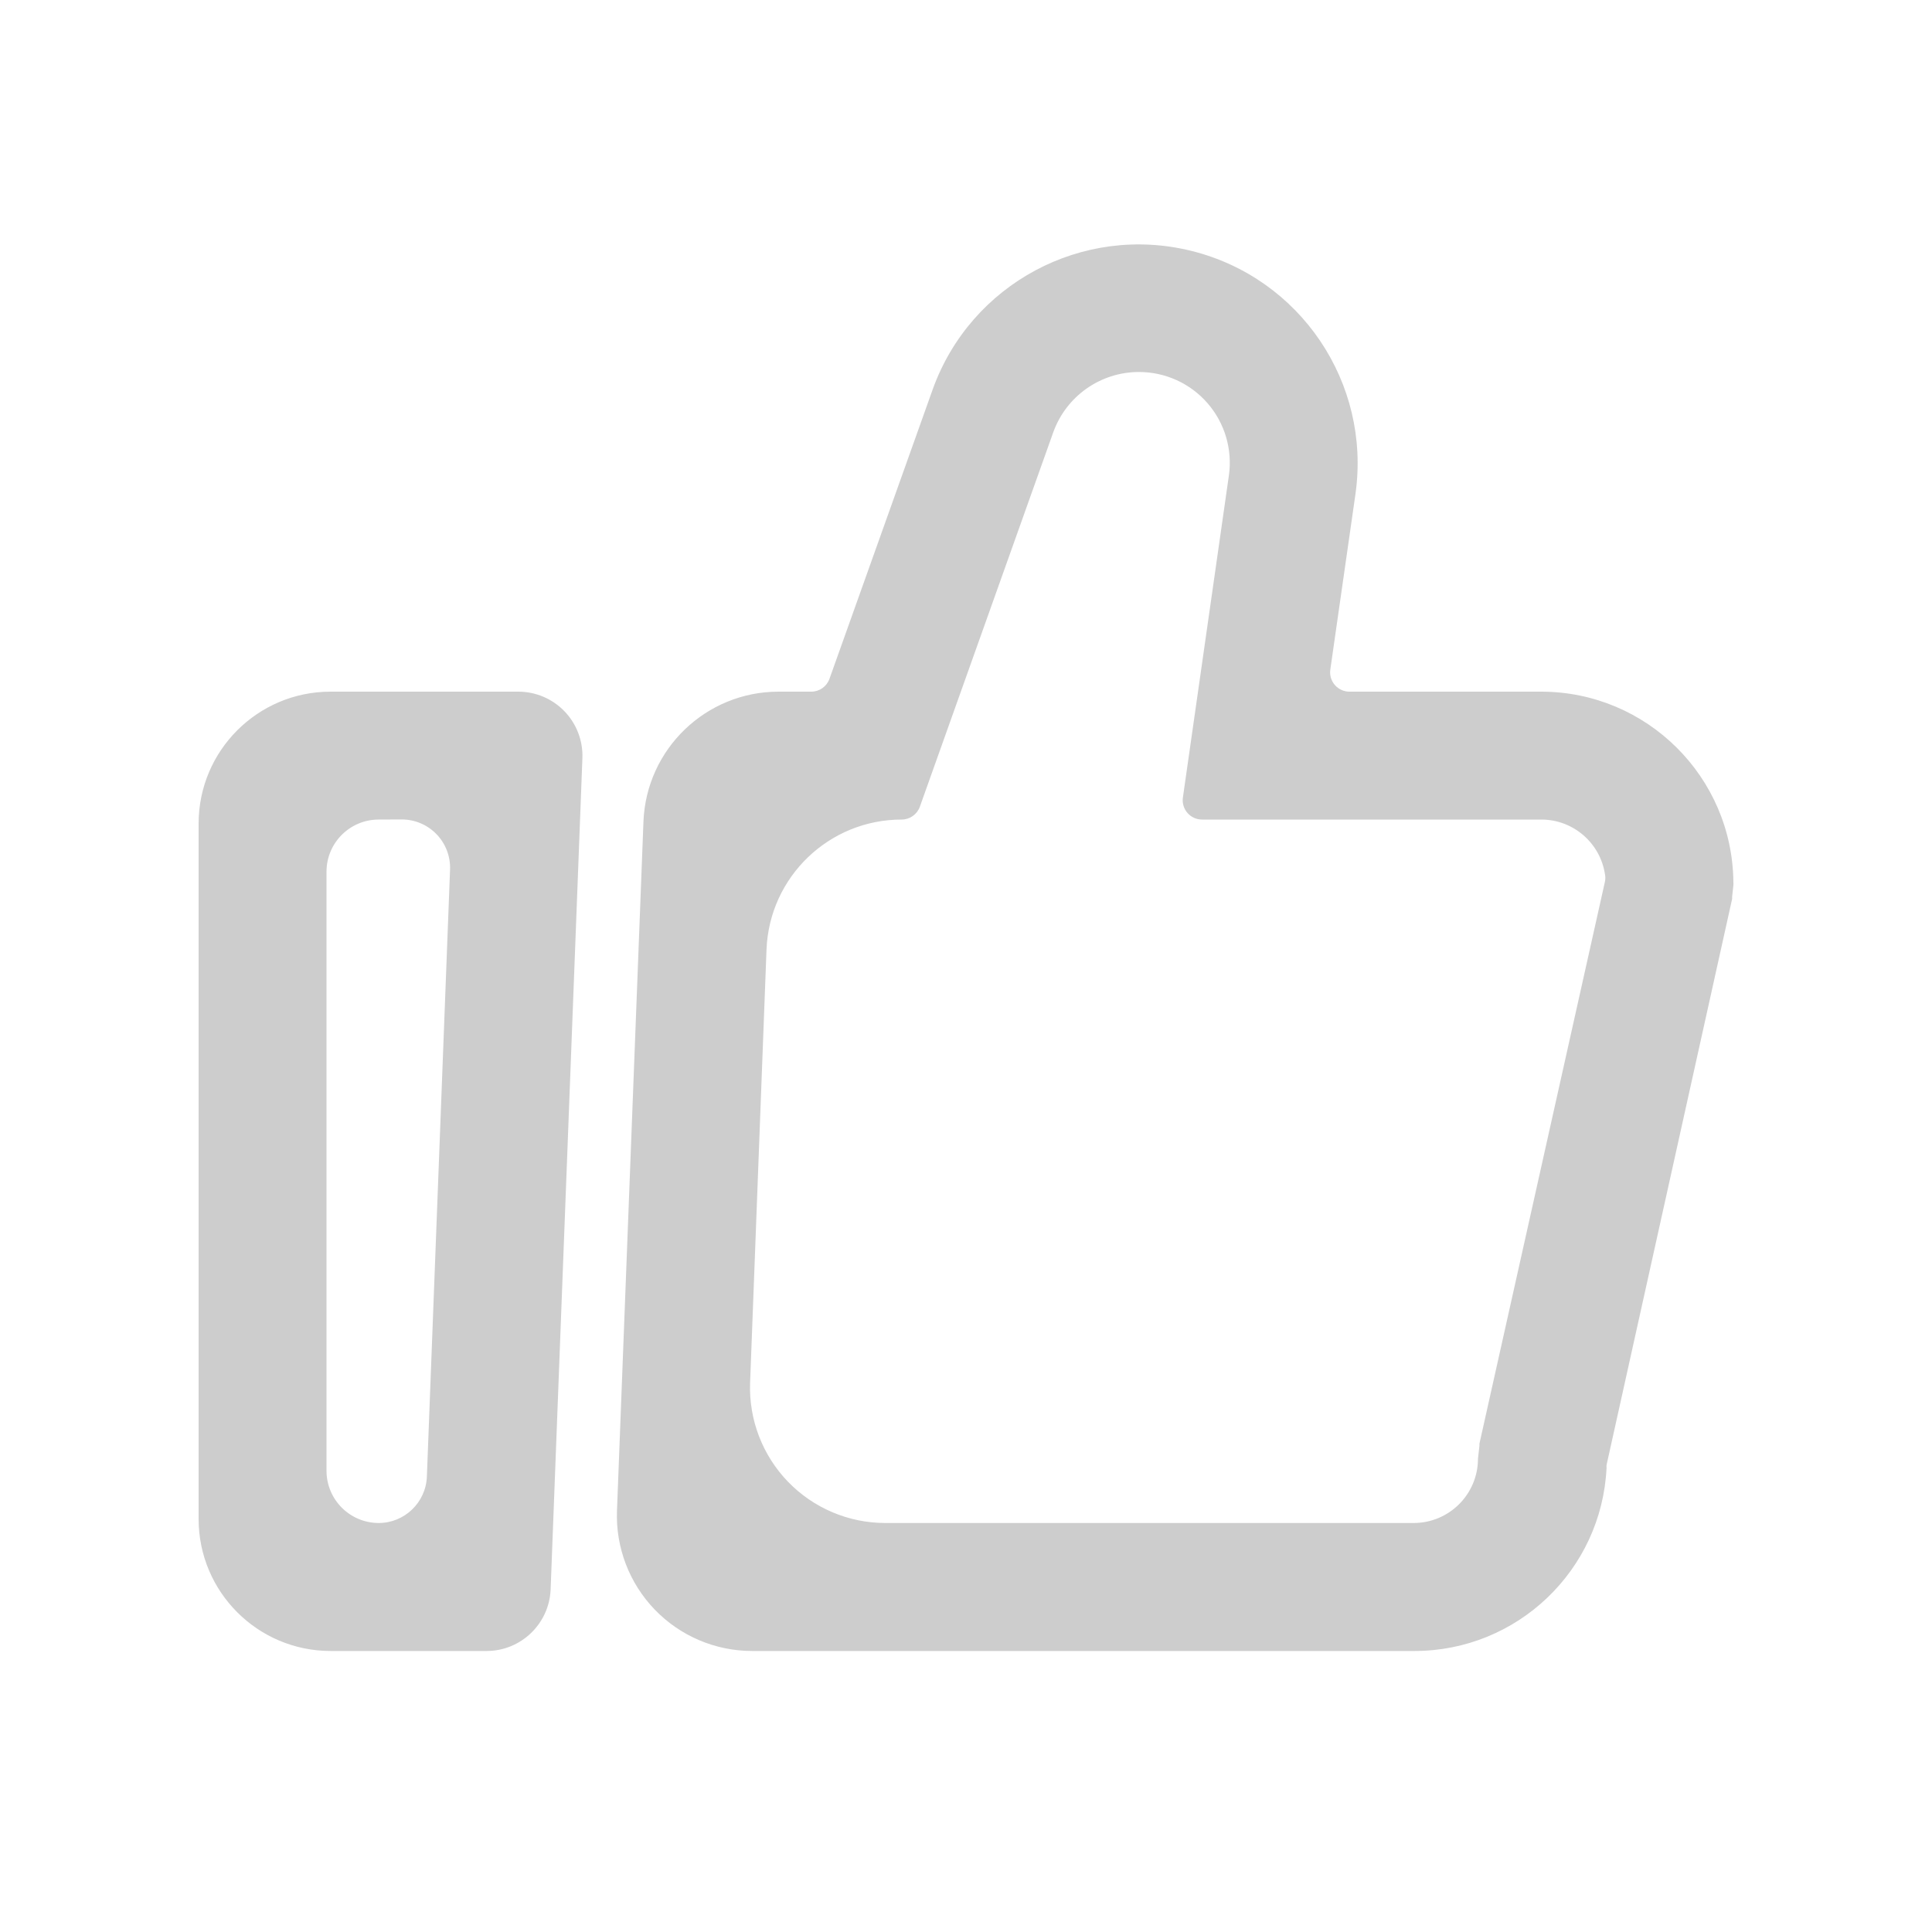
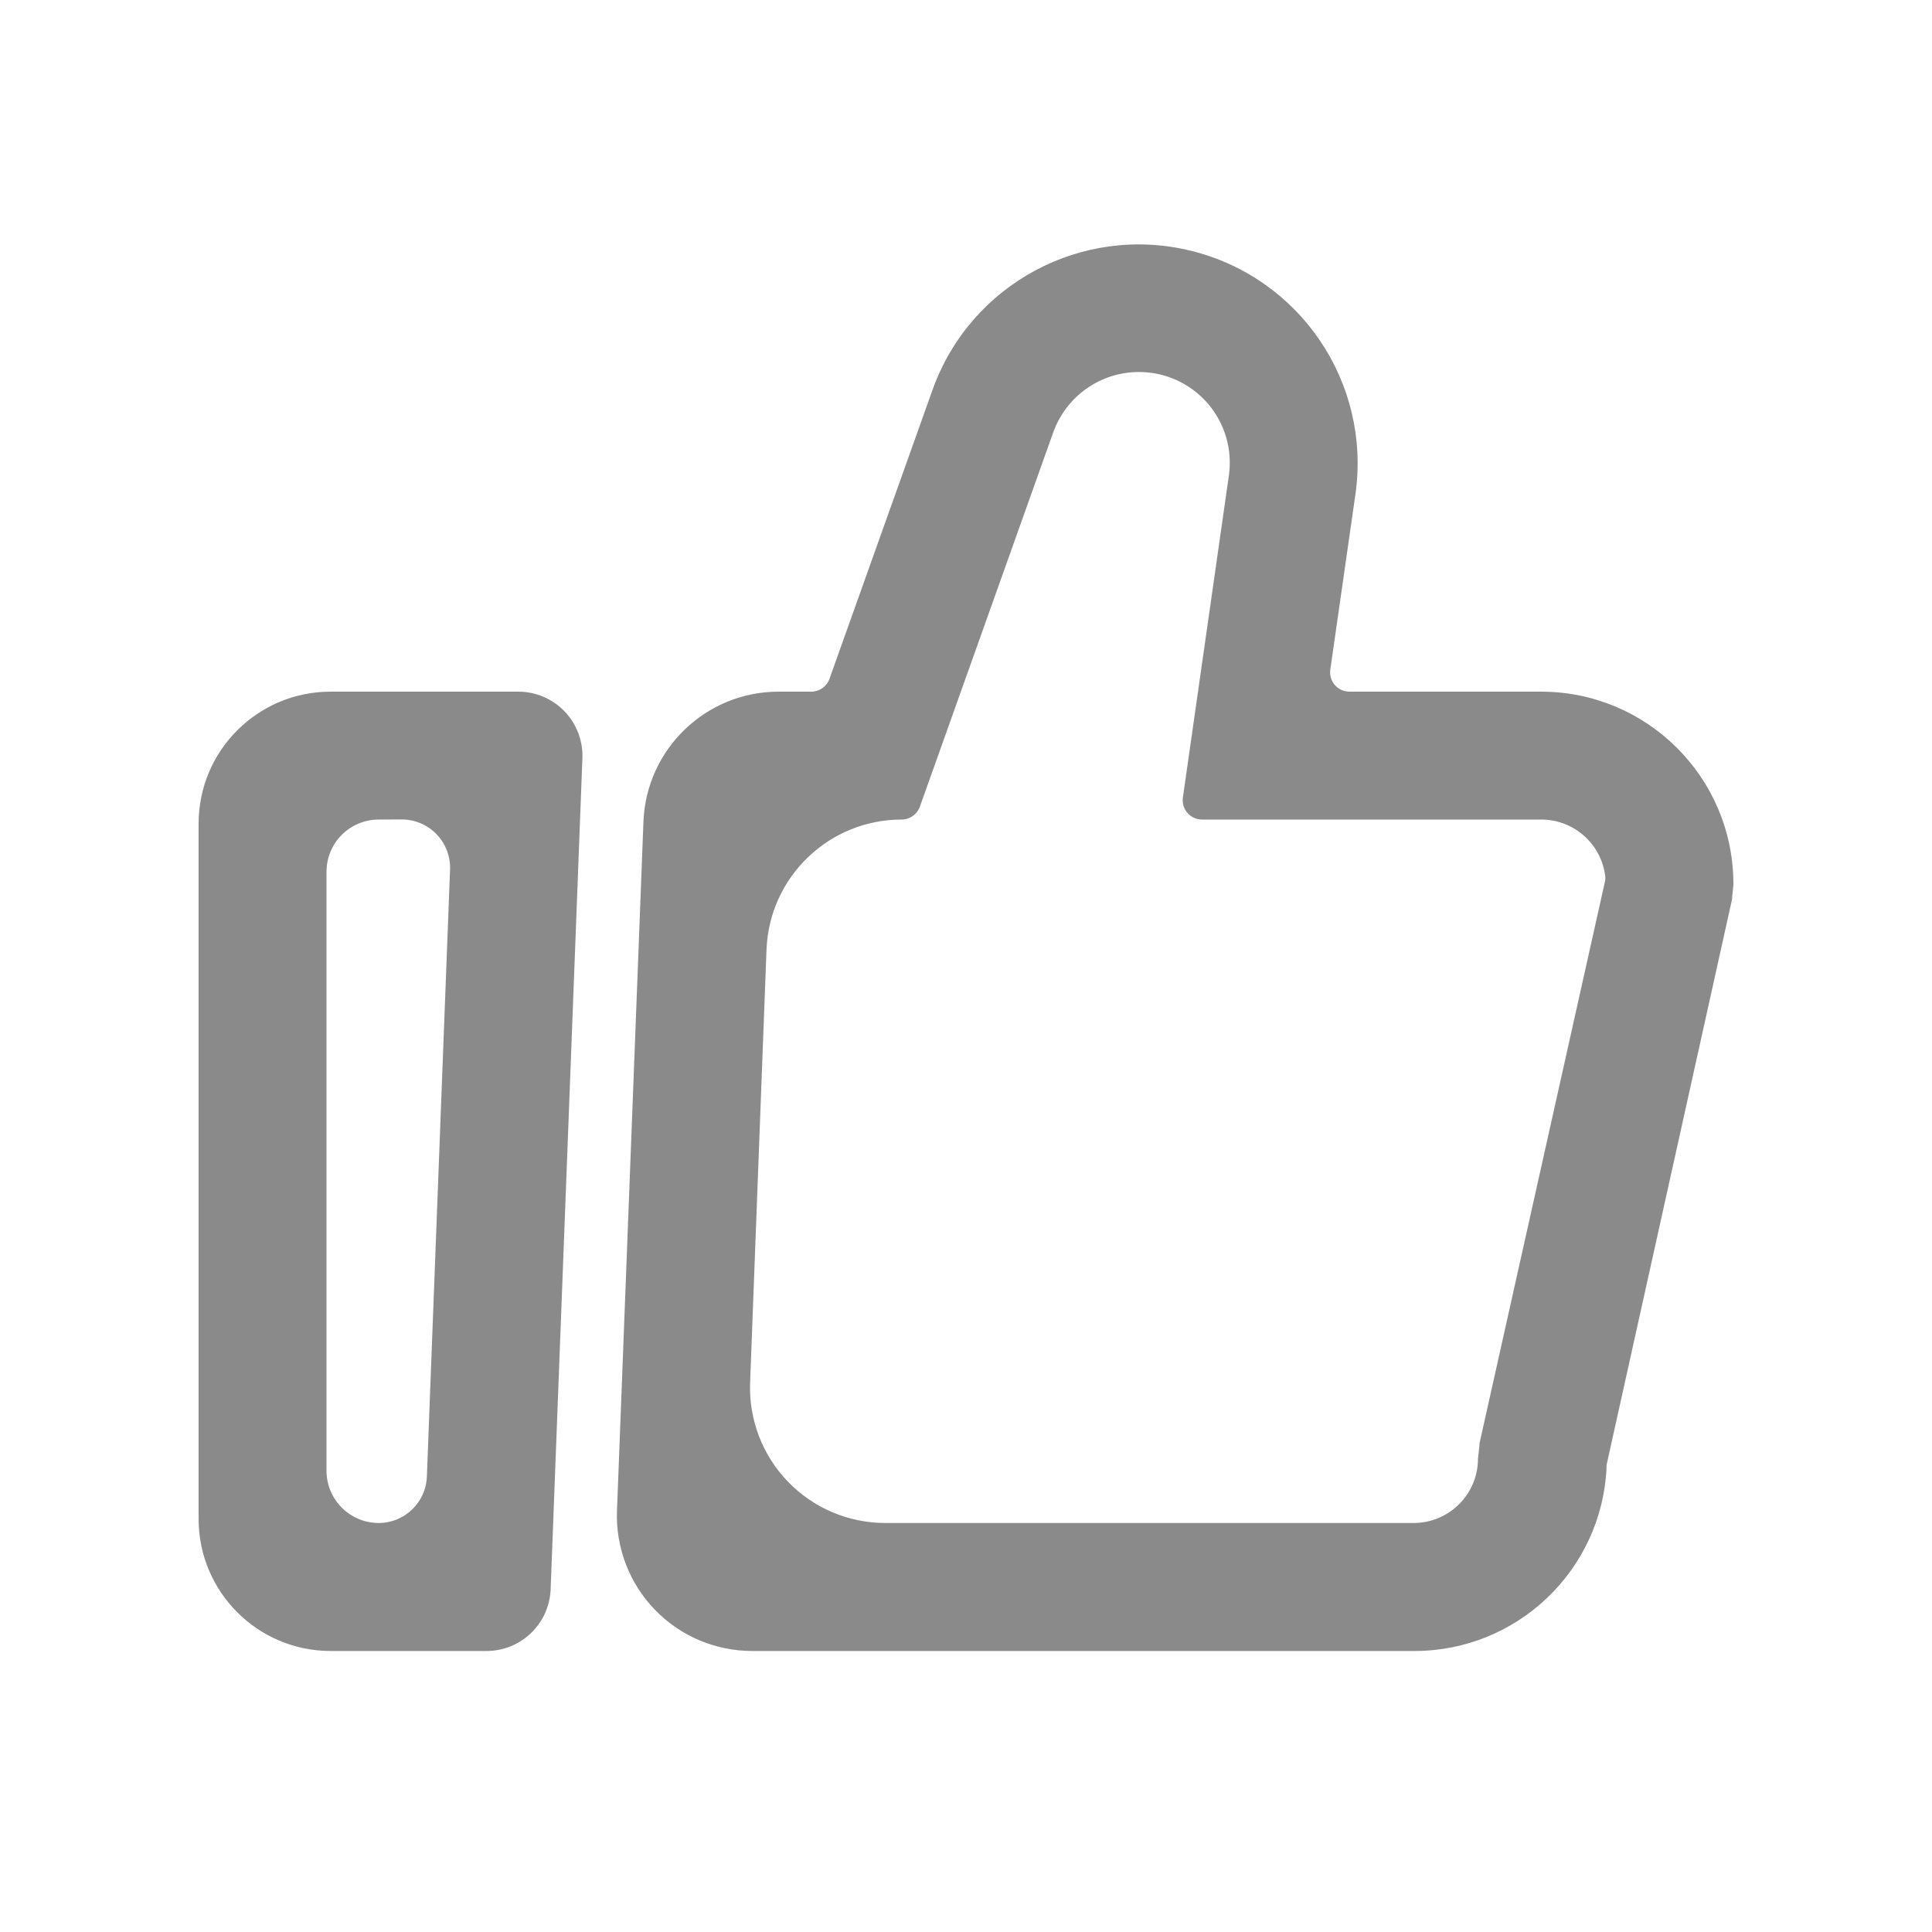
<svg xmlns="http://www.w3.org/2000/svg" class="icon" width="600px" height="600.00px" viewBox="0 0 1024 1024" version="1.1">
-   <path fill="#cdcdcd" d="M257.843 875.06h-82.739a69.99 69.99 0 0 1-69.837-69.94V436.48a69.94 69.94 0 0 1 69.837-69.888h99.635a33.997 33.997 0 0 1 33.946 35.226L291.84 842.496a33.997 33.997 0 0 1-33.894 32.563z m-57.19-440.68a27.648 27.648 0 0 0-27.597 27.546v317.696a27.7 27.7 0 0 0 27.597 27.597 25.6 25.6 0 0 0 25.6-24.525L238.54 460.8a25.6 25.6 0 0 0-25.6-26.47z m548.454 440.68H398.694a71.68 71.68 0 0 1-71.68-74.343l14.03-365.261a71.68 71.68 0 0 1 71.68-68.864h17.356a10.24 10.24 0 0 0 9.523-6.707l54.784-153.6a116.02 116.02 0 0 1 224.051 55.45l-13.363 93.286a10.24 10.24 0 0 0 10.24 11.571h101.581a101.94 101.94 0 0 1 101.837 101.171 6.246 6.246 0 0 1 0 1.383l-0.666 6.144v1.126l-66.56 300.083a7.885 7.885 0 0 0 0 1.536 101.94 101.94 0 0 1-101.734 97.024zM397.568 732.876a71.68 71.68 0 0 0 71.68 74.342h280.013a34.1 34.1 0 0 0 34.099-34.099l0.768-6.81v-1.126l66.56-298.035a9.626 9.626 0 0 0 0-3.635 34.15 34.15 0 0 0-33.69-29.133H637.184a10.24 10.24 0 0 1-10.24-11.571l24.371-170.65a48.077 48.077 0 0 0-47.718-54.989 48.23 48.23 0 0 0-45.363 32l-70.708 198.451a10.24 10.24 0 0 1-9.574 6.759 71.68 71.68 0 0 0-71.68 68.813z m-2.867 74.342" />
+   <path fill="#8a8a8a" d="M257.843 875.06h-82.739a69.99 69.99 0 0 1-69.837-69.94V436.48a69.94 69.94 0 0 1 69.837-69.888h99.635a33.997 33.997 0 0 1 33.946 35.226L291.84 842.496a33.997 33.997 0 0 1-33.894 32.563z m-57.19-440.68a27.648 27.648 0 0 0-27.597 27.546v317.696a27.7 27.7 0 0 0 27.597 27.597 25.6 25.6 0 0 0 25.6-24.525L238.54 460.8a25.6 25.6 0 0 0-25.6-26.47z m548.454 440.68H398.694a71.68 71.68 0 0 1-71.68-74.343l14.03-365.261a71.68 71.68 0 0 1 71.68-68.864h17.356a10.24 10.24 0 0 0 9.523-6.707l54.784-153.6a116.02 116.02 0 0 1 224.051 55.45l-13.363 93.286a10.24 10.24 0 0 0 10.24 11.571h101.581a101.94 101.94 0 0 1 101.837 101.171 6.246 6.246 0 0 1 0 1.383l-0.666 6.144v1.126l-66.56 300.083a7.885 7.885 0 0 0 0 1.536 101.94 101.94 0 0 1-101.734 97.024zM397.568 732.876a71.68 71.68 0 0 0 71.68 74.342h280.013a34.1 34.1 0 0 0 34.099-34.099l0.768-6.81v-1.126l66.56-298.035a9.626 9.626 0 0 0 0-3.635 34.15 34.15 0 0 0-33.69-29.133H637.184a10.24 10.24 0 0 1-10.24-11.571l24.371-170.65a48.077 48.077 0 0 0-47.718-54.989 48.23 48.23 0 0 0-45.363 32l-70.708 198.451a10.24 10.24 0 0 1-9.574 6.759 71.68 71.68 0 0 0-71.68 68.813z m-2.867 74.342" />
</svg>
